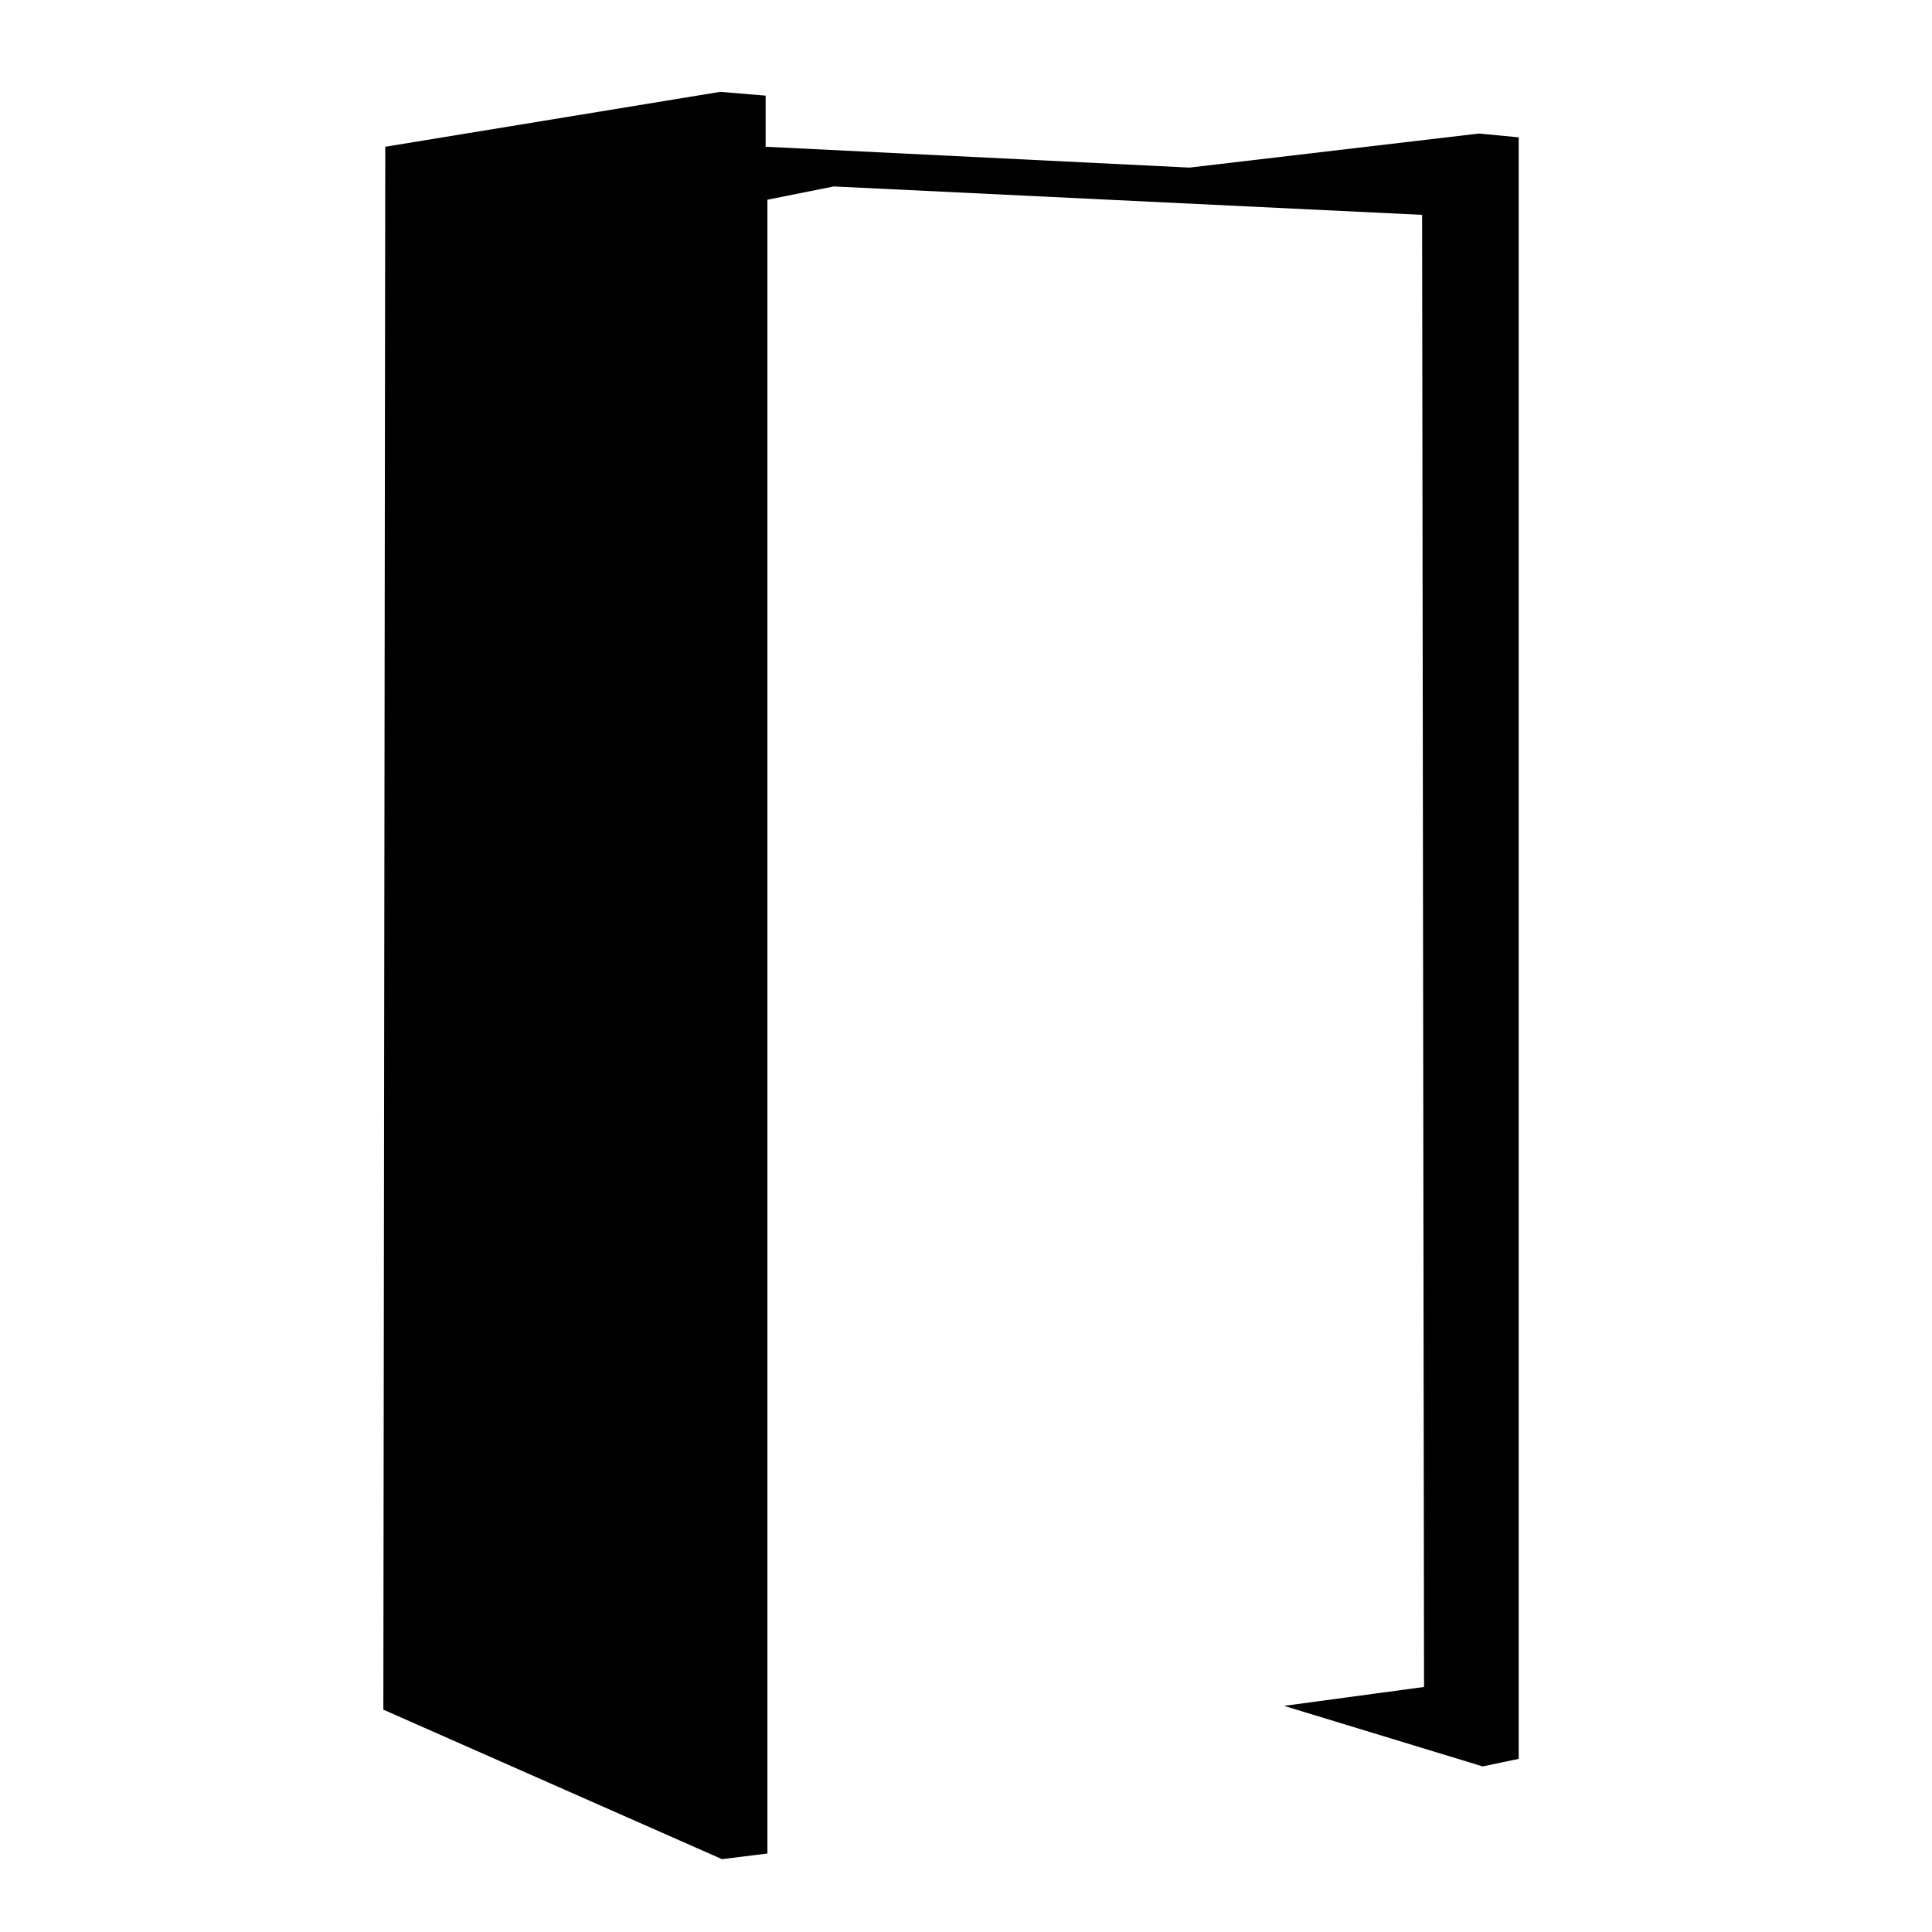
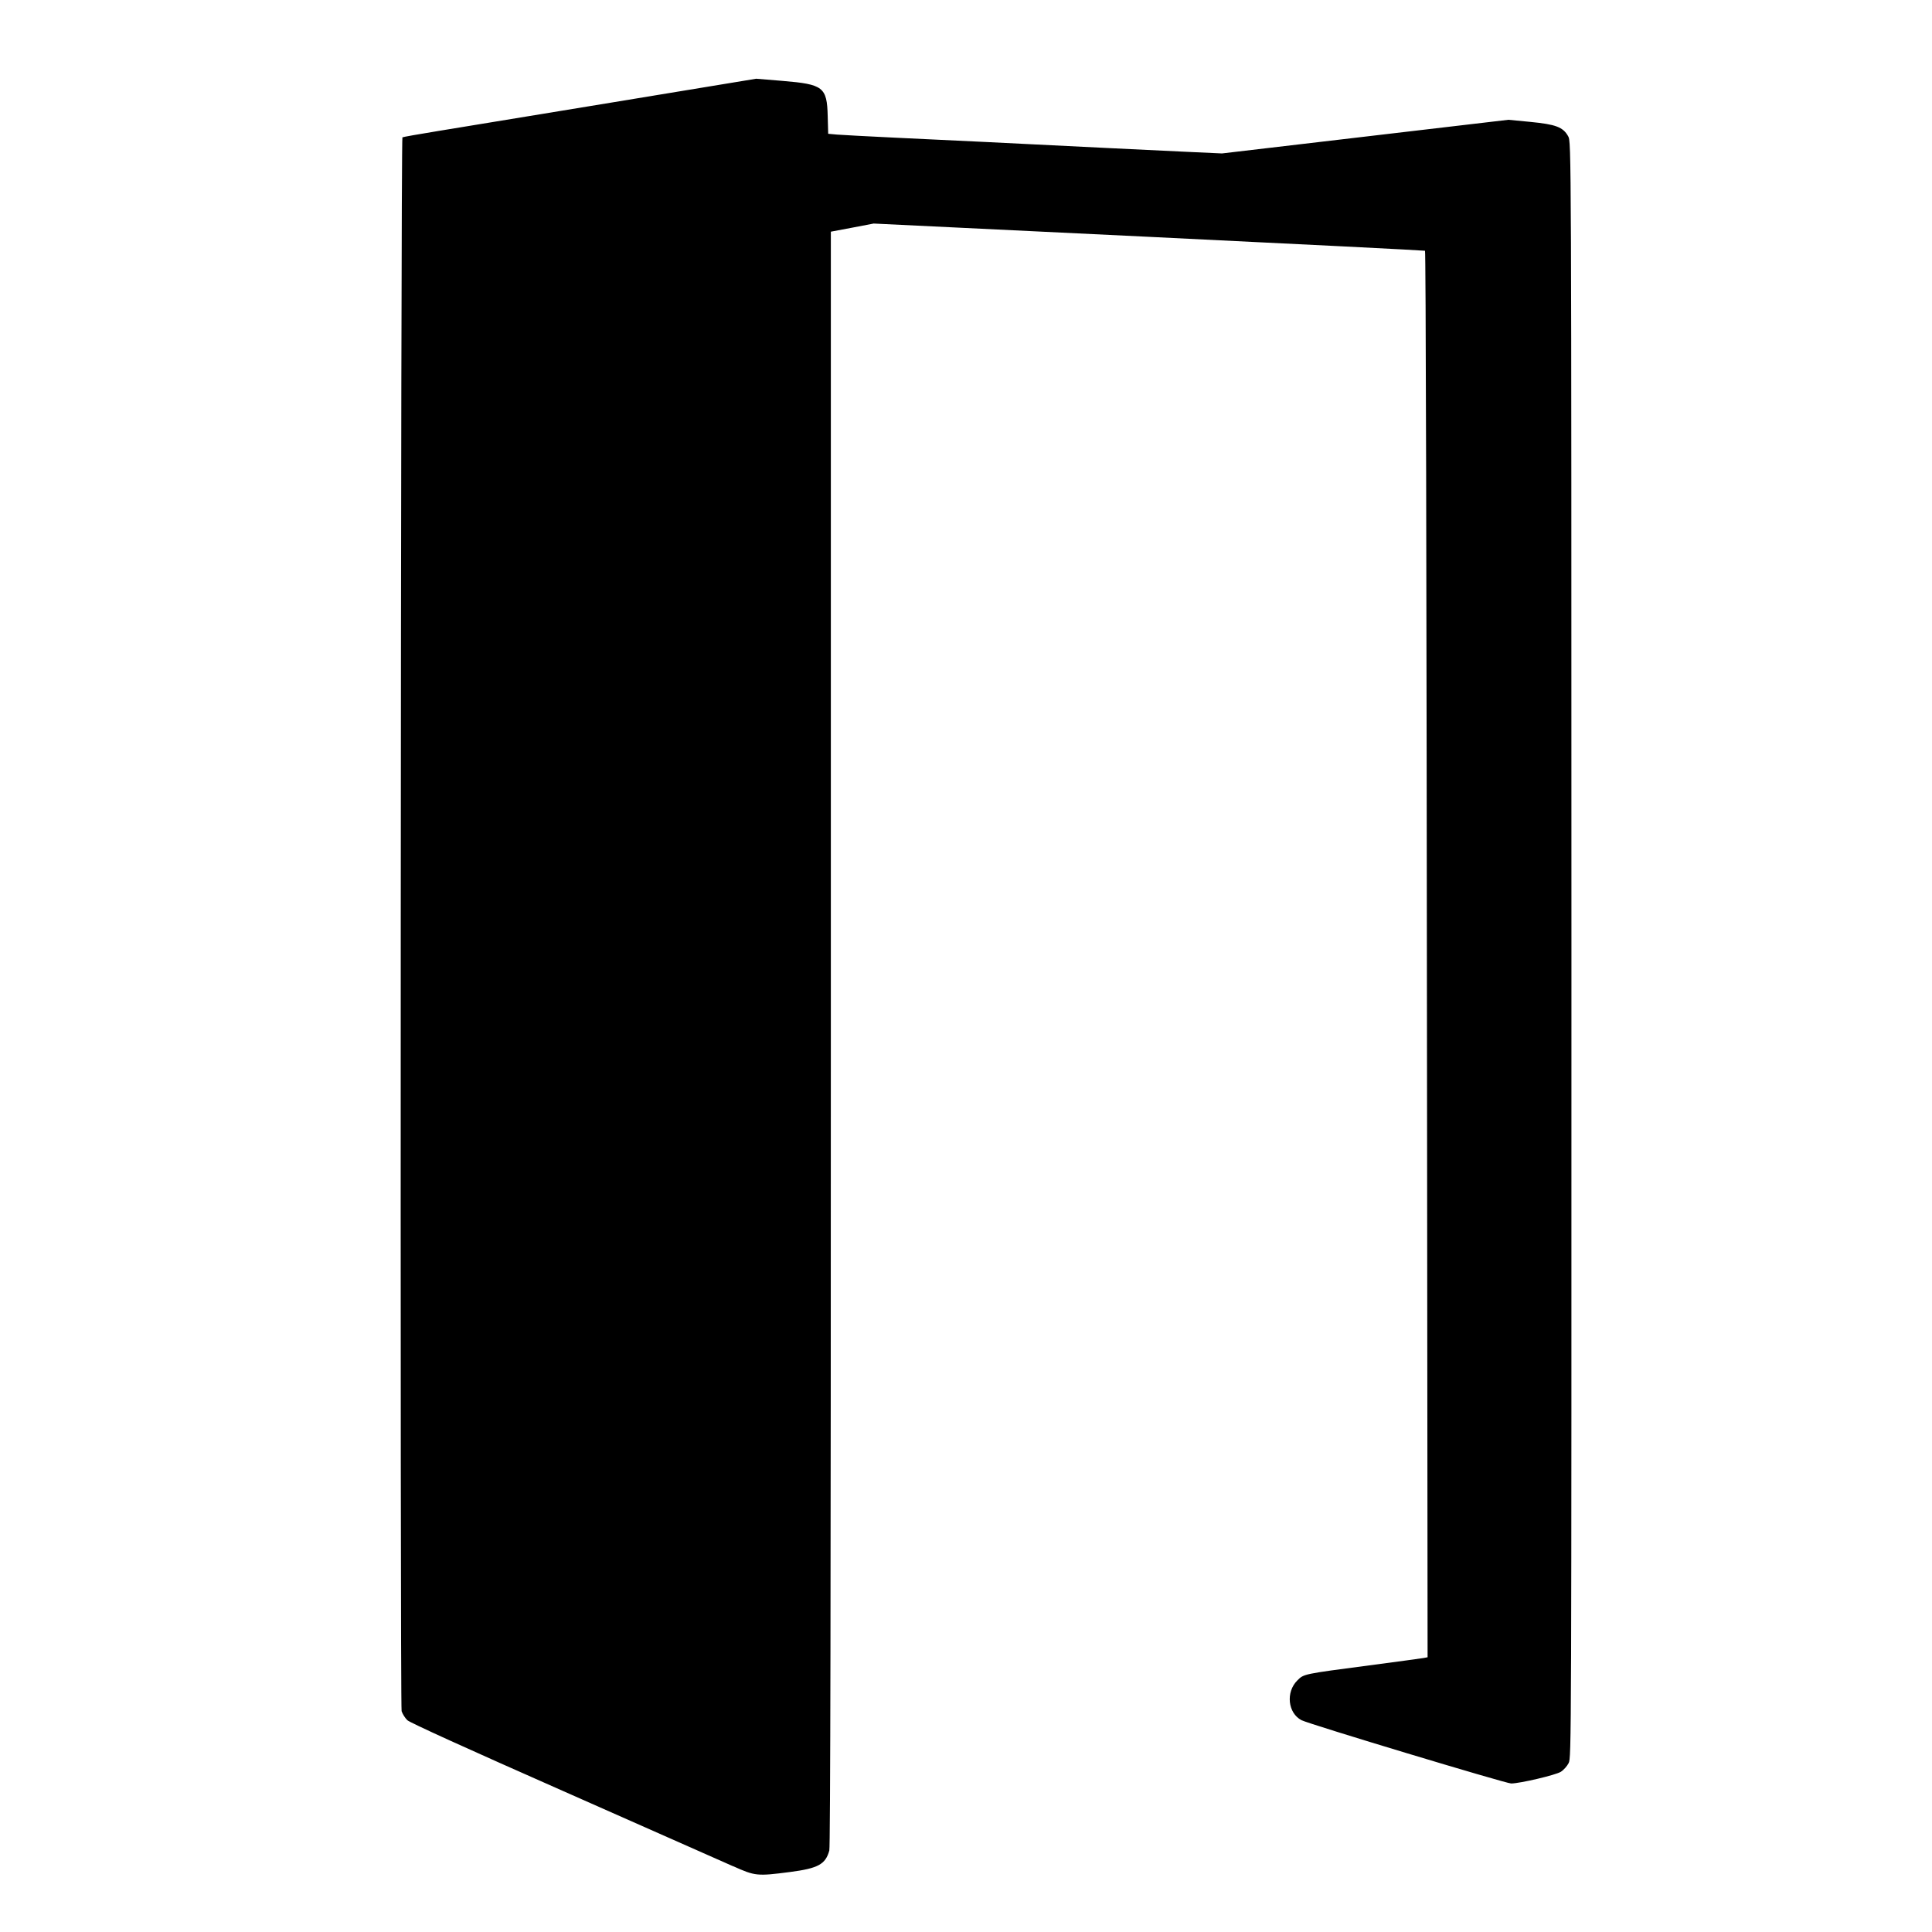
<svg xmlns="http://www.w3.org/2000/svg" viewBox="0 0 24 24" height="24px" width="24px">
-   <path d="m 4.786,1.823 -0.024,19.415 4.207,1.857 0.564,-0.07 V 2.481 l 0.823,-0.165 7.31,0.353 0.024,18.287 -1.739,0.235 2.468,0.752 0.447,-0.094 V 1.706 l -0.494,-0.047 -3.596,0.423 -5.265,-0.259 v -0.635 l -0.564,-0.047 z" />
+   <path d="M 9.106,23.183 C 8.977,23.125 8.025,22.704 6.991,22.247 5.804,21.723 5.091,21.399 5.06,21.369 5.033,21.343 5.001,21.293 4.989,21.257 4.968,21.195 4.978,1.727 4.999,1.706 5.003,1.702 5.204,1.666 5.445,1.627 5.686,1.587 6.673,1.425 7.639,1.267 L 9.394,0.978 9.722,1.005 c 0.505,0.042 0.551,0.077 0.56,0.436 l 0.006,0.221 0.111,0.01 c 0.061,0.005 0.383,0.022 0.714,0.038 0.332,0.015 0.842,0.04 1.134,0.054 1.148,0.057 1.993,0.099 2.452,0.12 l 0.481,0.022 1.779,-0.209 1.779,-0.209 0.27,0.026 c 0.318,0.031 0.408,0.064 0.472,0.178 0.04,0.071 0.04,0.071 0.041,10.106 2.94e-4,9.947 -1.5e-5,10.035 -0.035,10.104 -0.019,0.038 -0.063,0.087 -0.097,0.108 -0.066,0.041 -0.51,0.145 -0.617,0.145 -0.065,0 -2.512,-0.738 -2.604,-0.786 -0.17,-0.088 -0.198,-0.349 -0.052,-0.494 0.081,-0.081 0.07,-0.079 0.894,-0.187 0.347,-0.046 0.651,-0.087 0.677,-0.092 l 0.047,-0.009 -0.006,-6.243 c -0.007,-7.633 -0.016,-11.219 -0.026,-11.229 -0.004,-0.004 -1.547,-0.082 -3.429,-0.173 L 10.853,2.777 10.587,2.828 10.321,2.878 10.321,12.9 c -7.2e-5,6.838 -0.006,10.043 -0.019,10.088 -0.048,0.172 -0.138,0.221 -0.49,0.267 -0.409,0.053 -0.431,0.05 -0.706,-0.073 z" />
</svg>
